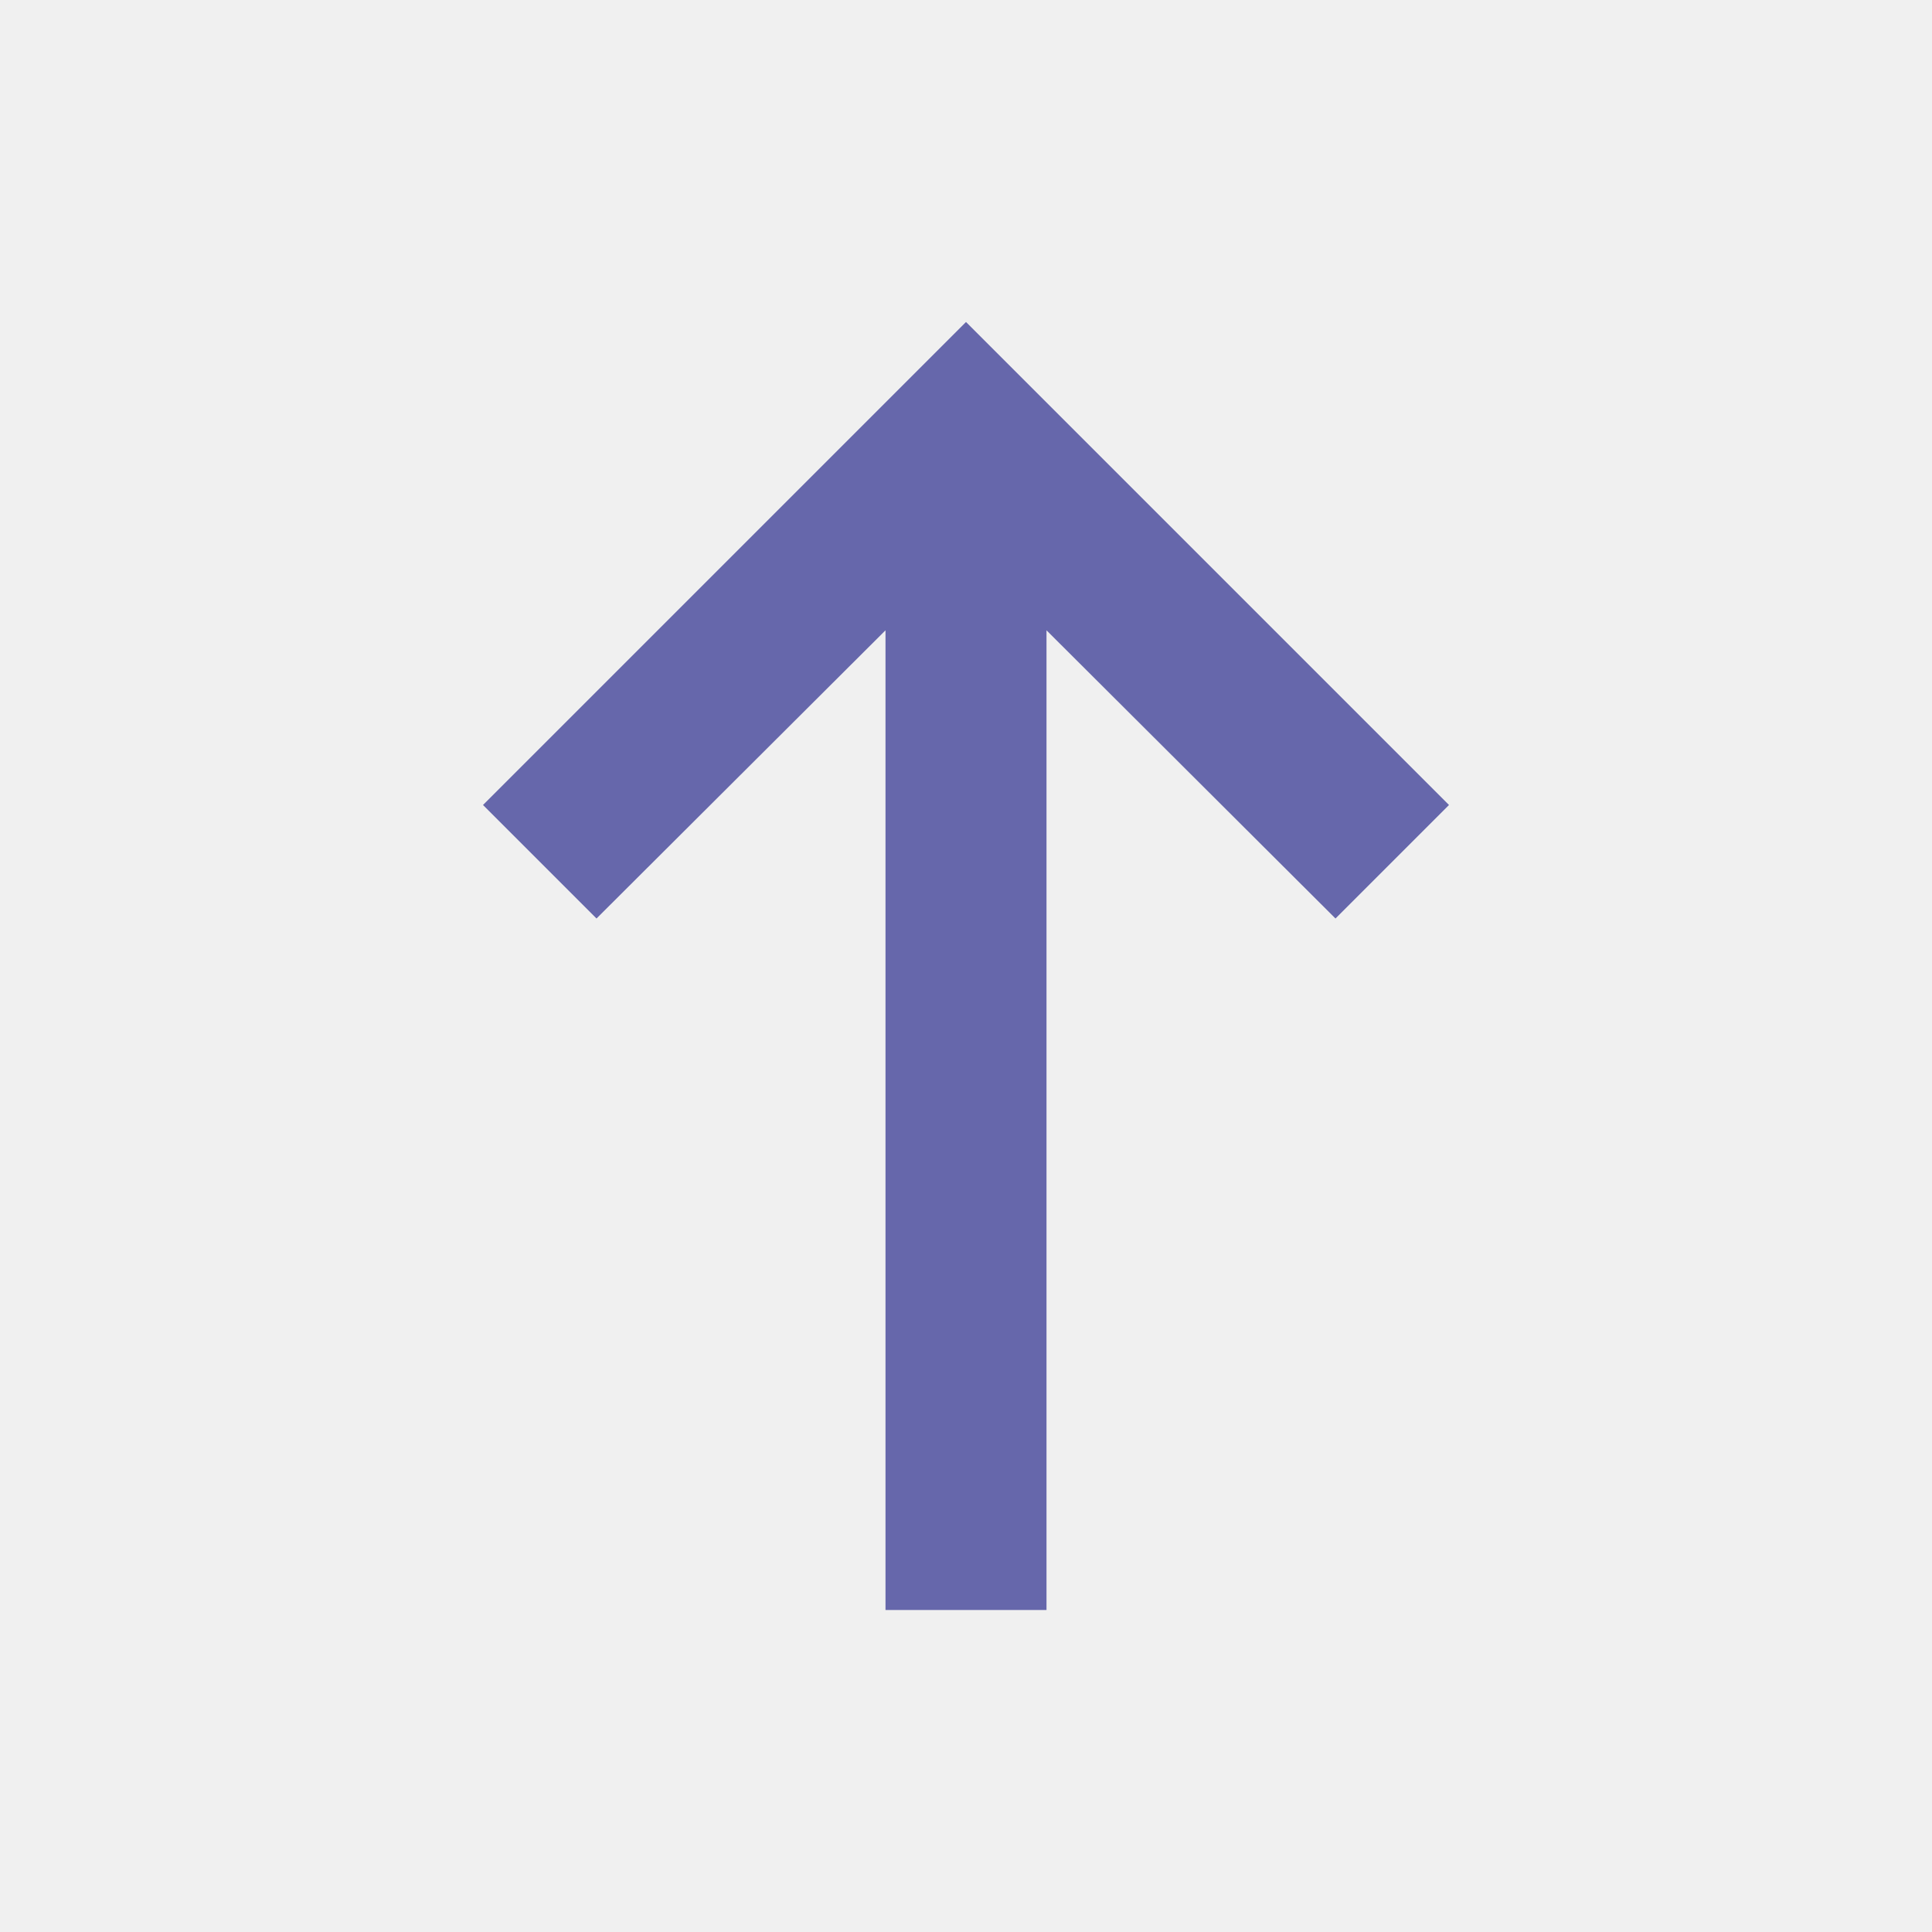
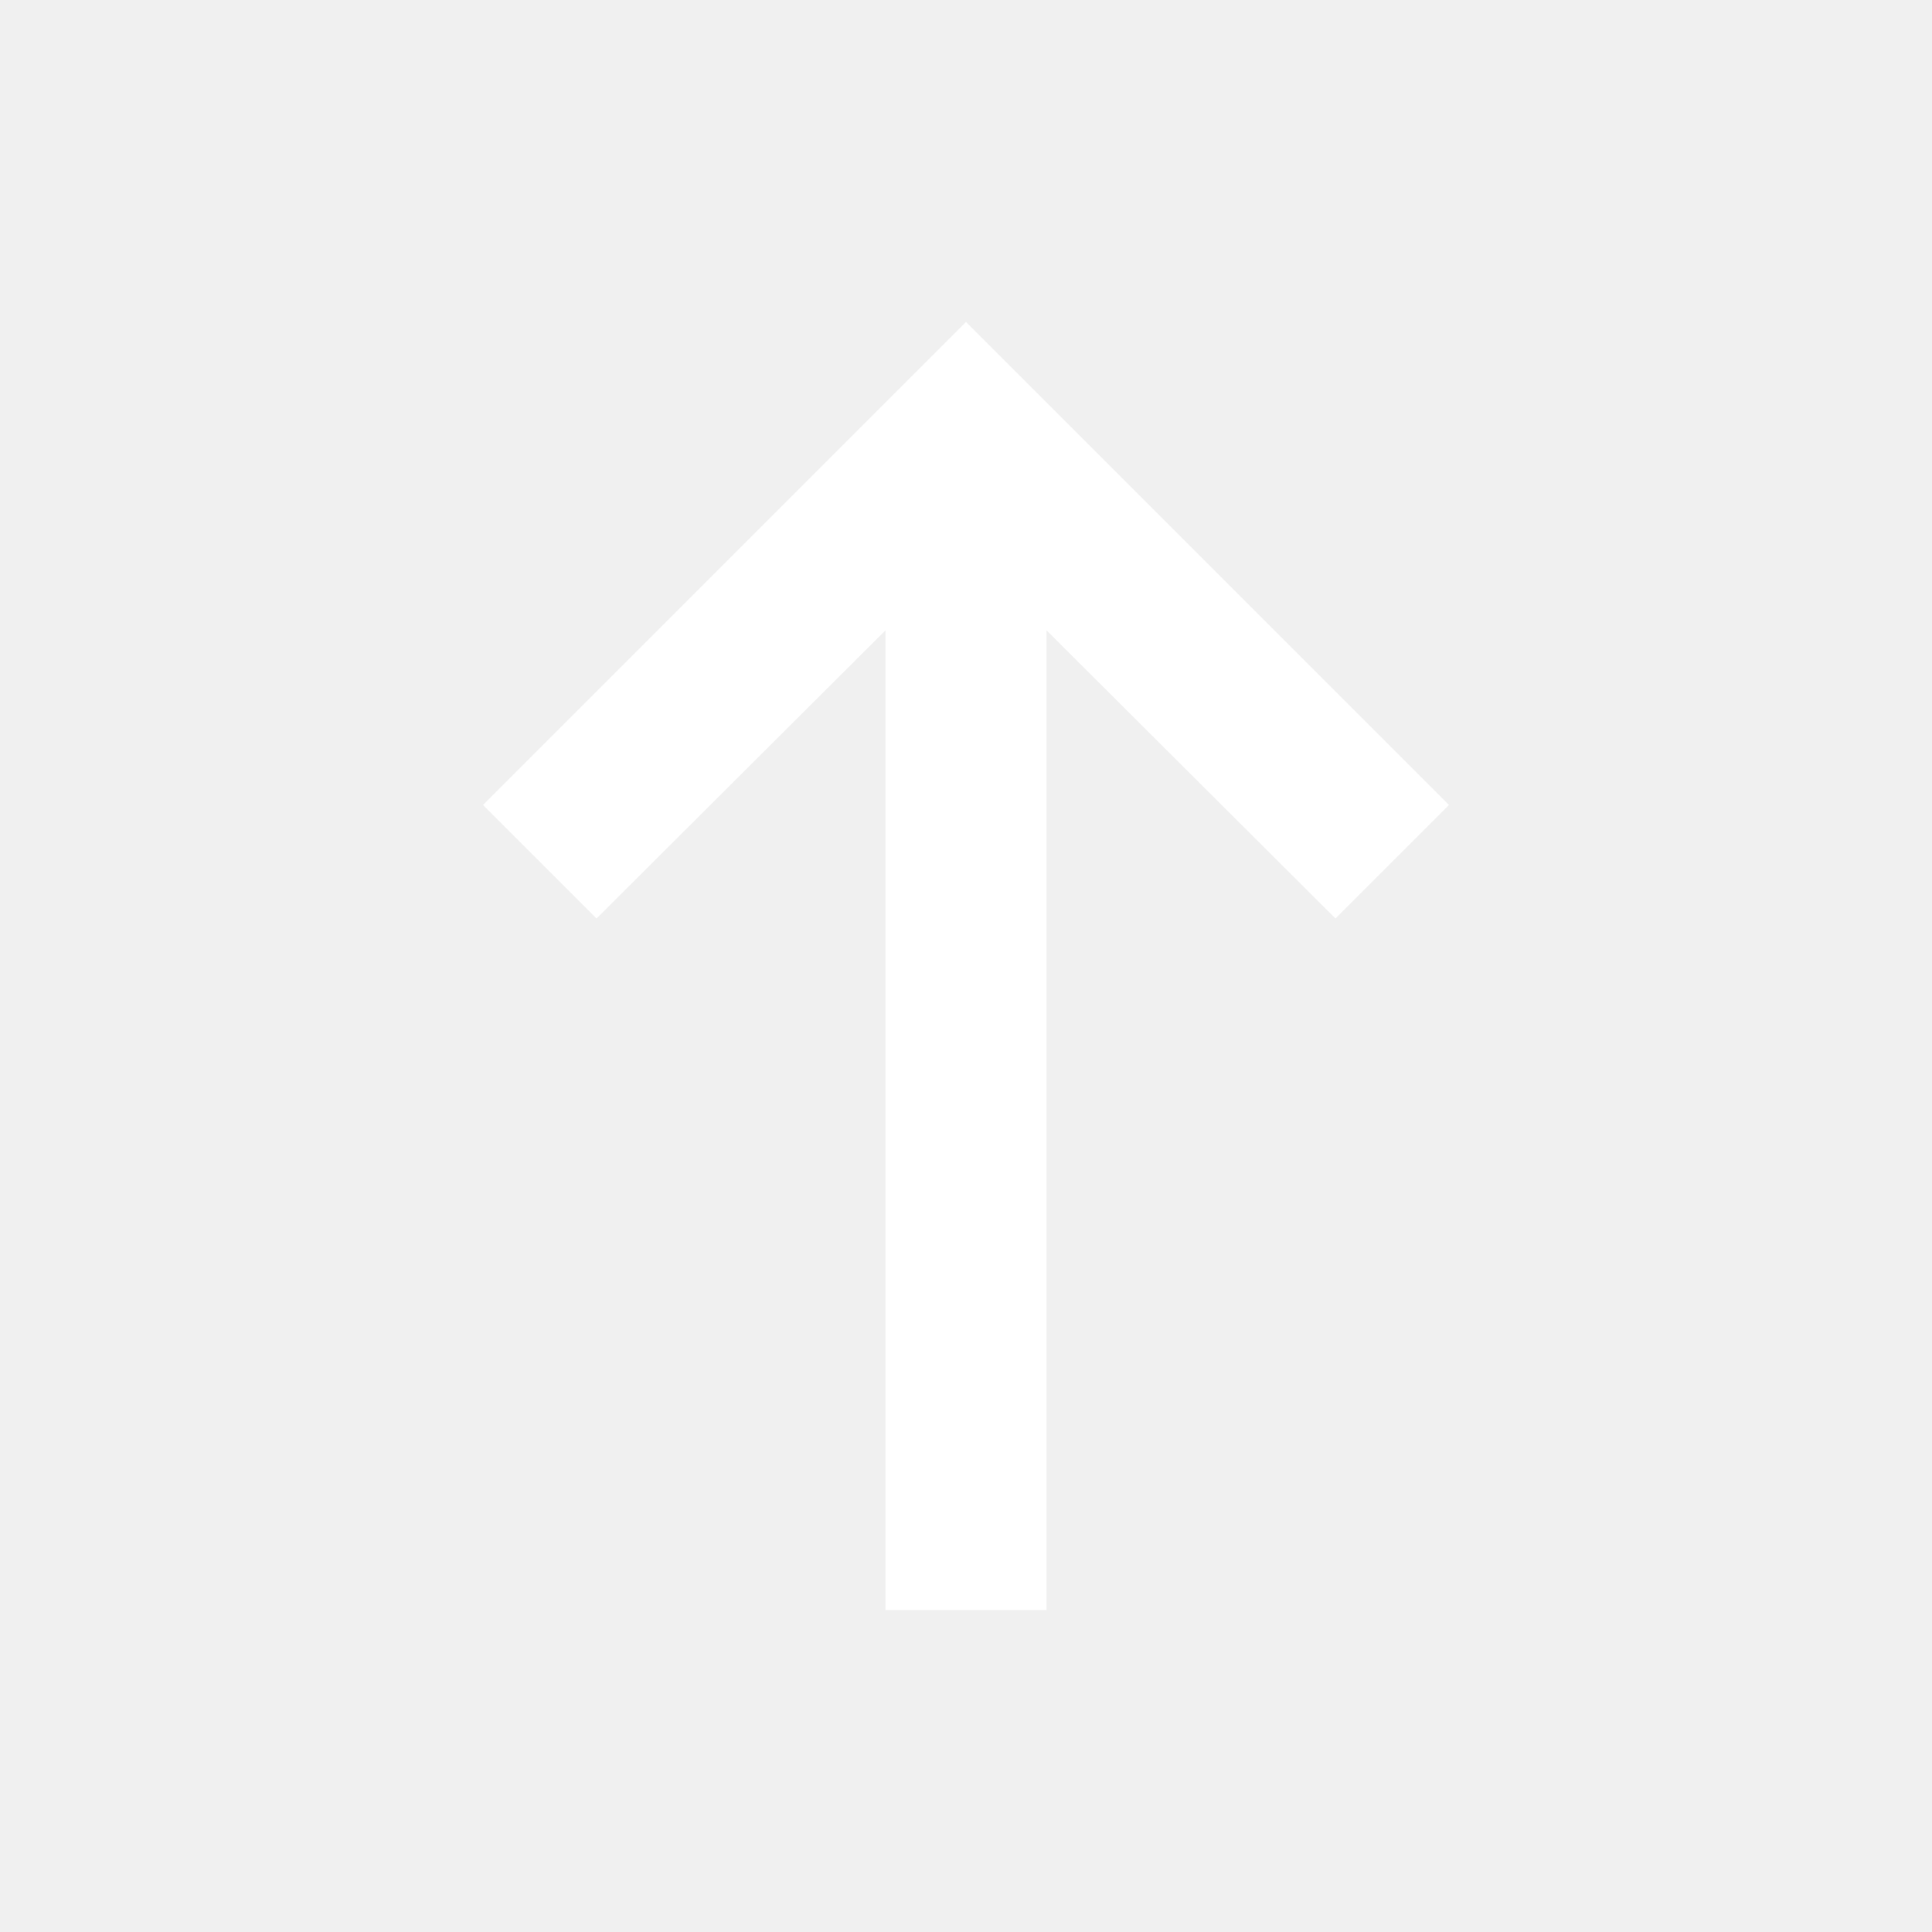
<svg xmlns="http://www.w3.org/2000/svg" width="24" height="24" viewBox="0 0 24 24">
  <g>
    <g>
      <g />
      <g>
-         <path fill="#6667ab" d="M13 20V7.83l3.59 3.58L18 10l-6-6-6 6 1.41 1.41L11 7.83V20z" />
+         <path fill="#fff" d="M13 20V7.83l3.59 3.58L18 10l-6-6-6 6 1.41 1.41L11 7.83V20z" />
      </g>
    </g>
  </g>
</svg>
